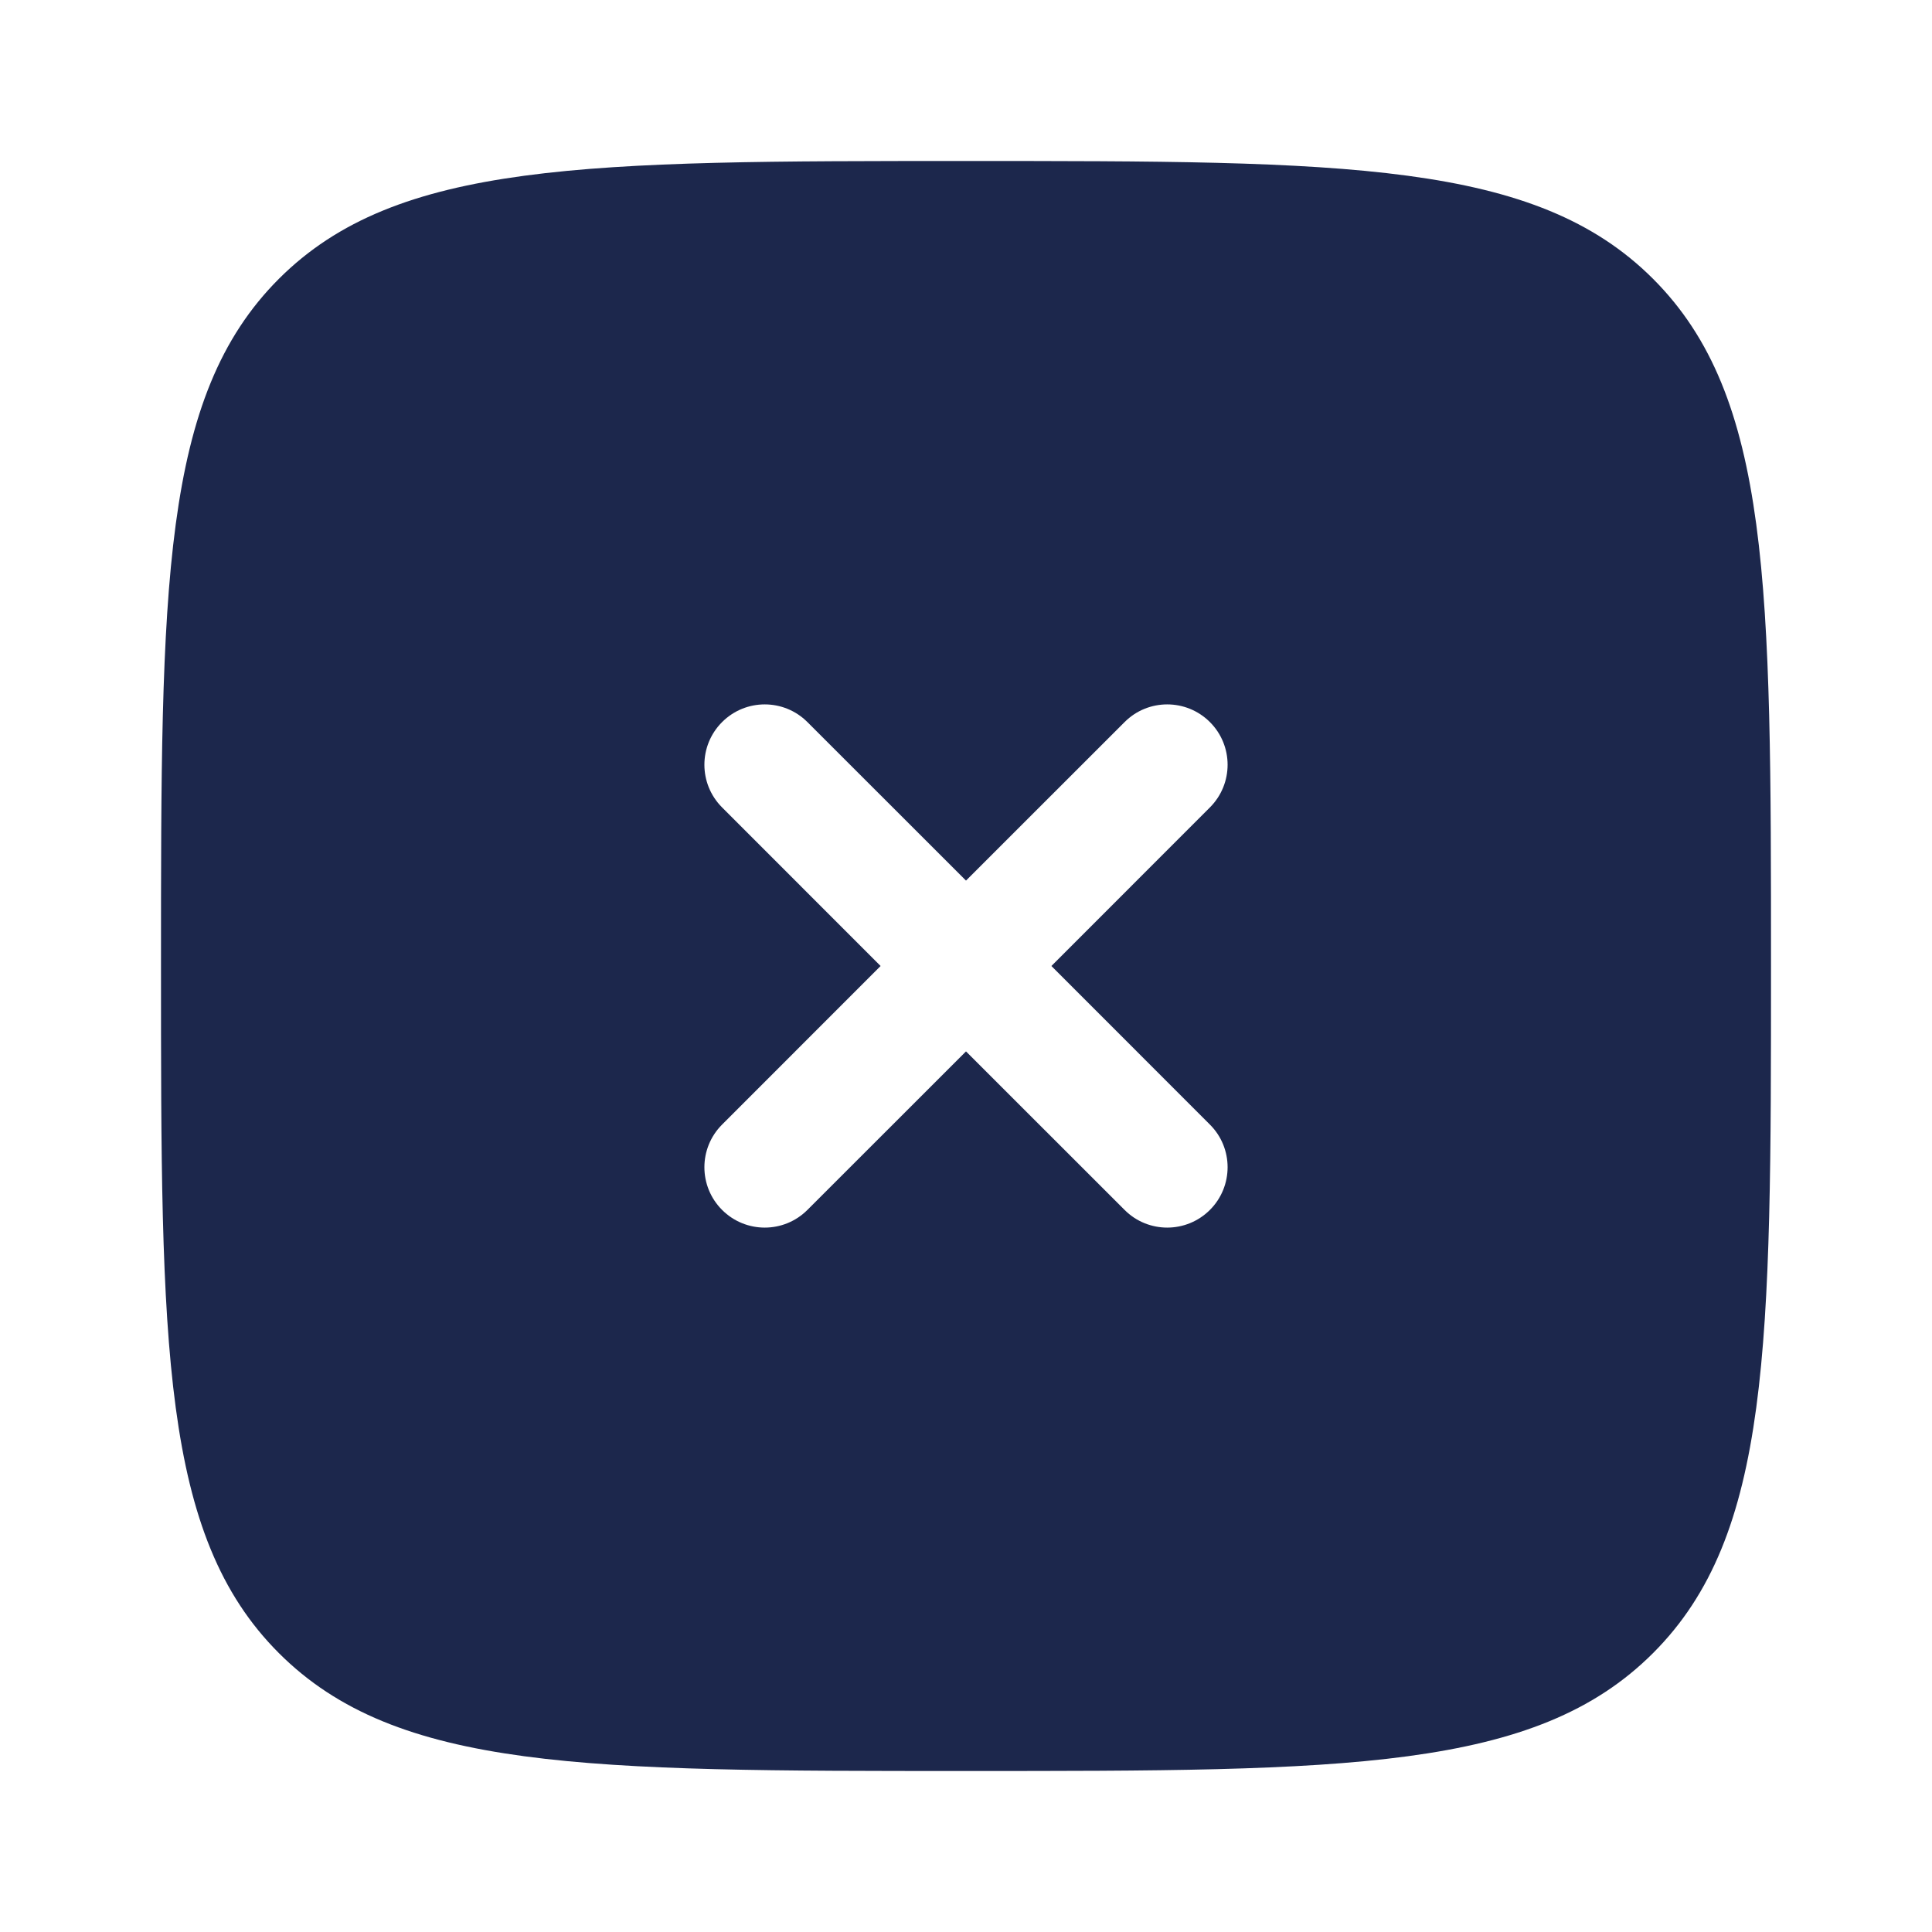
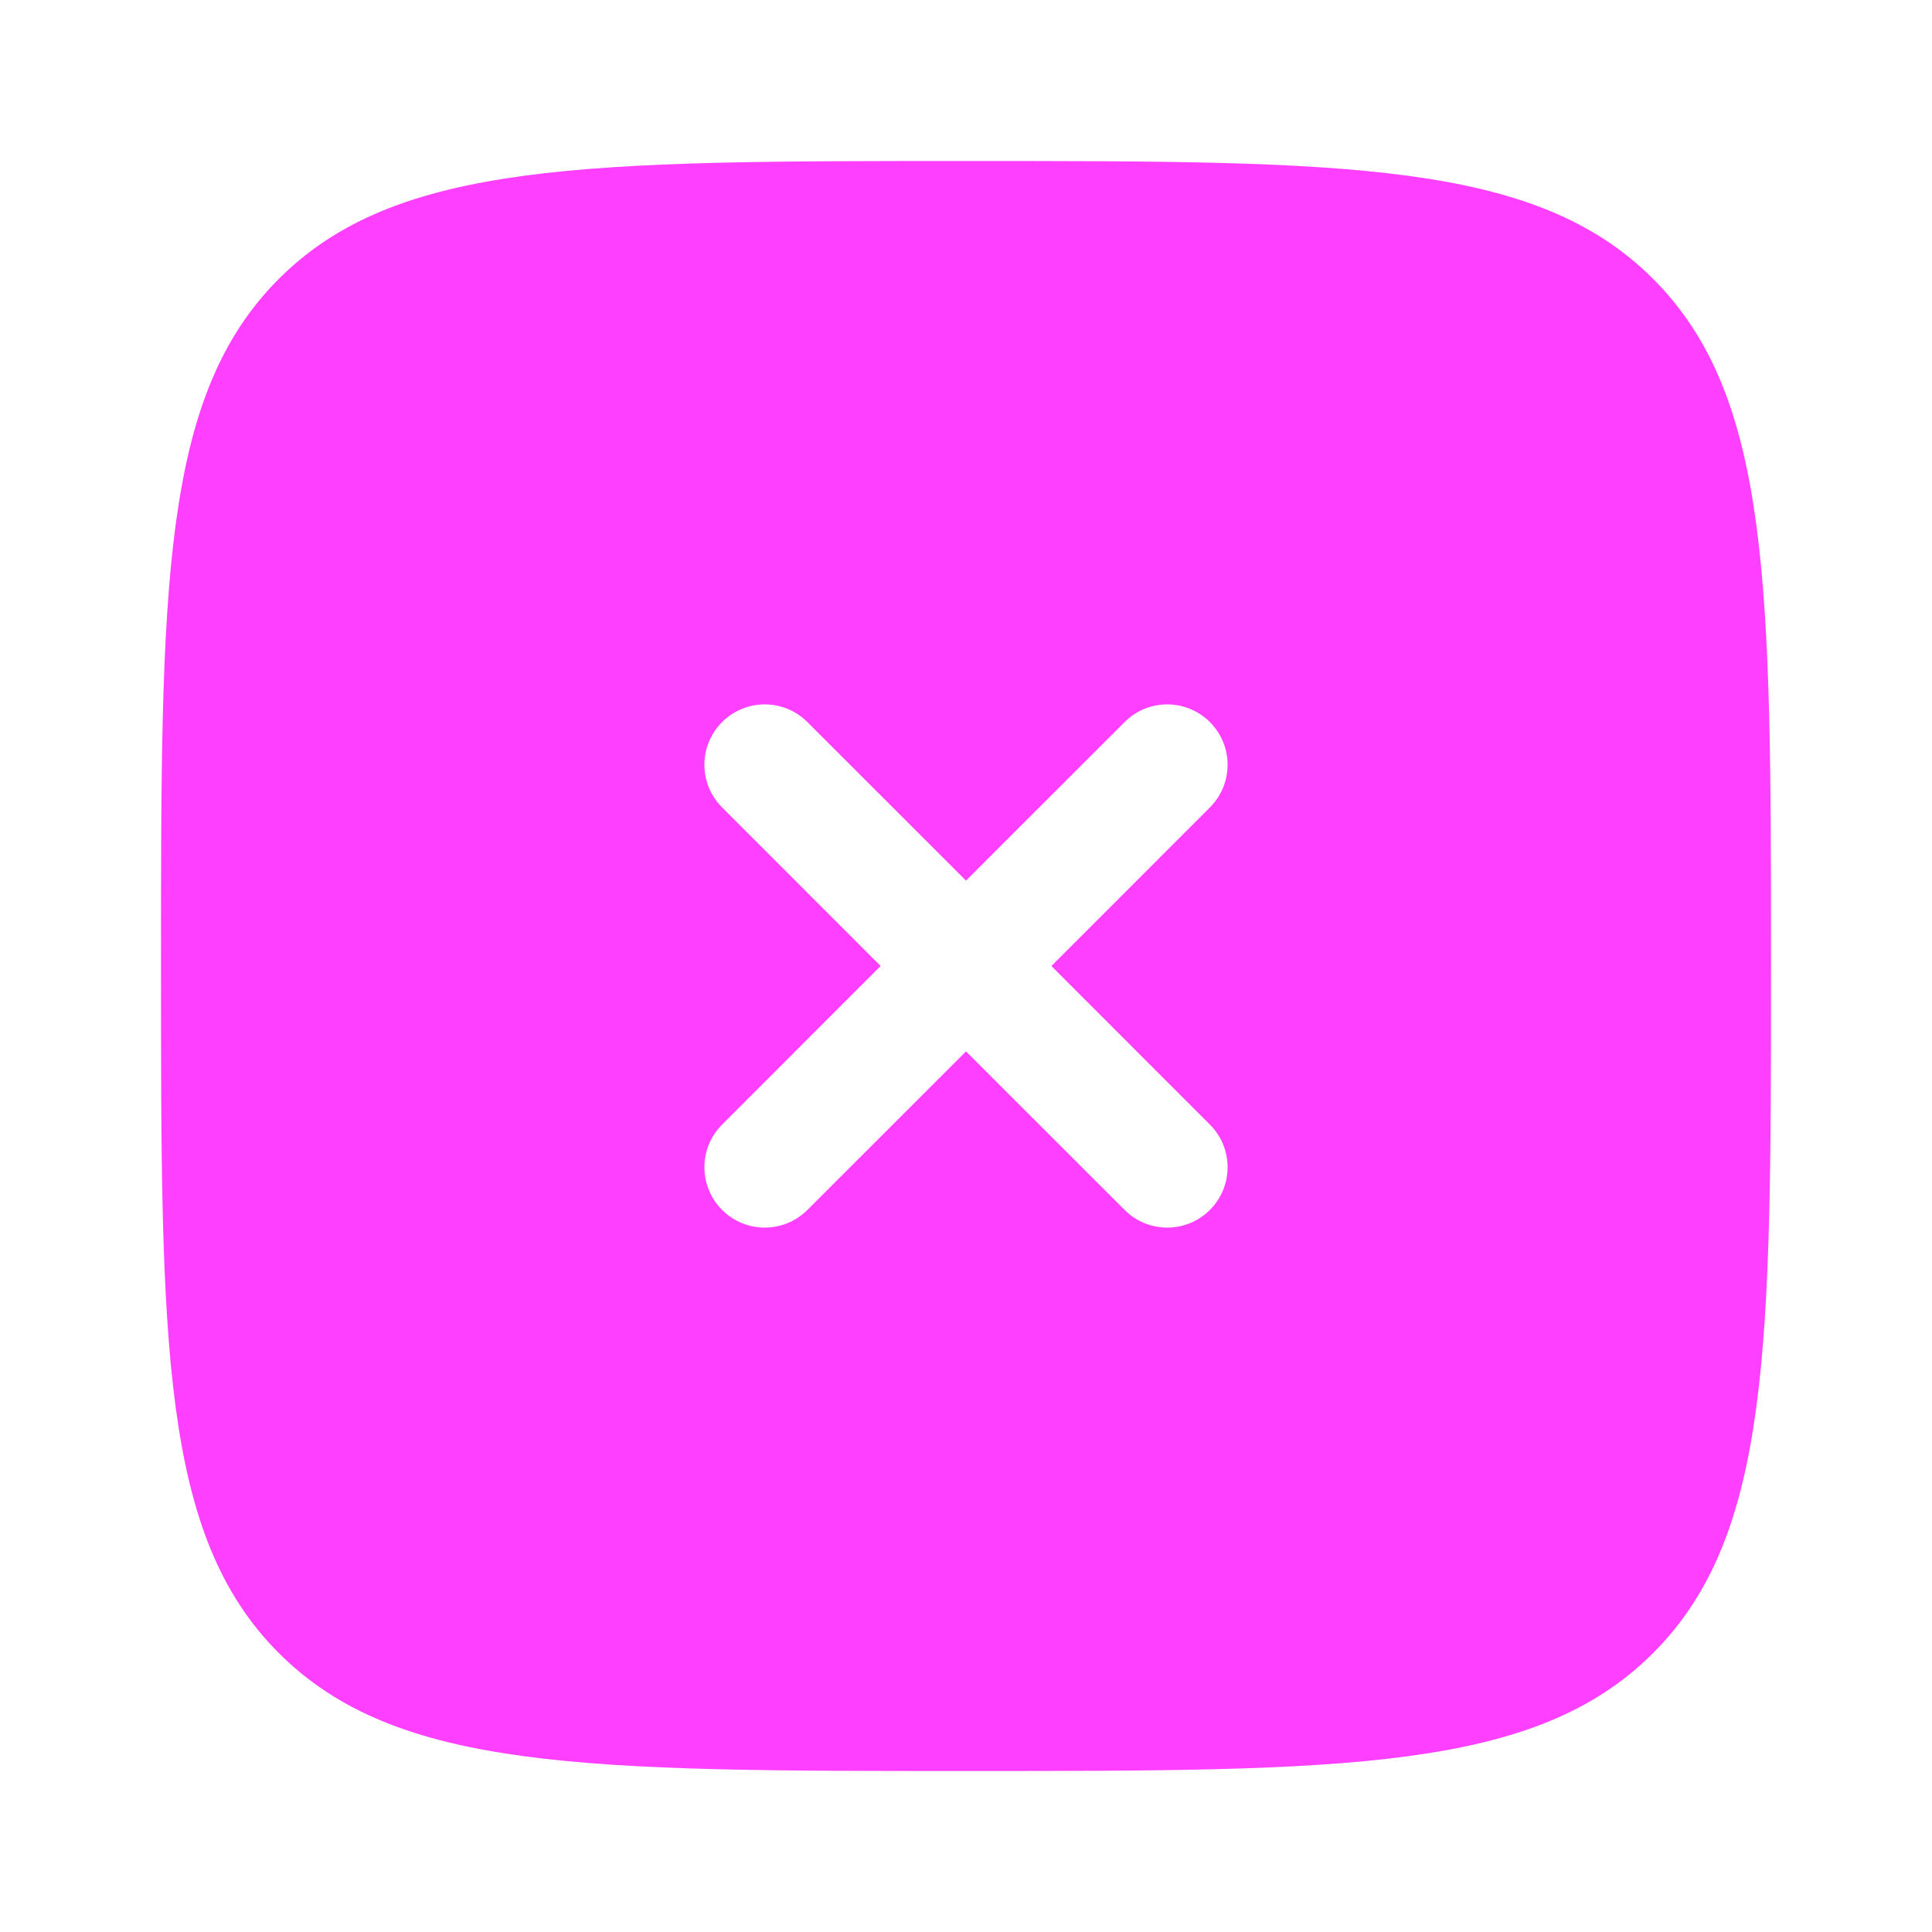
<svg xmlns="http://www.w3.org/2000/svg" width="800px" height="800px" viewBox="0 0 24 24" fill="none">
-   <path fill-rule="evenodd" clip-rule="evenodd" d="M12 22C7.286 22 4.929 22 3.464 20.535C2 19.071 2 16.714 2 12C2 7.286 2 4.929 3.464 3.464C4.929 2 7.286 2 12 2C16.714 2 19.071 2 20.535 3.464C22 4.929 22 7.286 22 12C22 16.714 22 19.071 20.535 20.535C19.071 22 16.714 22 12 22ZM8.97 8.97C9.263 8.677 9.737 8.677 10.03 8.97L12 10.939L13.97 8.97C14.262 8.677 14.737 8.677 15.03 8.97C15.323 9.263 15.323 9.737 15.03 10.03L13.061 12L15.03 13.97C15.323 14.262 15.323 14.737 15.03 15.03C14.737 15.323 14.262 15.323 13.97 15.03L12 13.061L10.03 15.03C9.737 15.323 9.263 15.323 8.97 15.03C8.677 14.737 8.677 14.263 8.97 13.97L10.939 12L8.97 10.03C8.677 9.737 8.677 9.263 8.97 8.97Z" fill="#1C274C" />
+   <path fill-rule="evenodd" clip-rule="evenodd" d="M12 22C7.286 22 4.929 22 3.464 20.535C2 19.071 2 16.714 2 12C2 7.286 2 4.929 3.464 3.464C4.929 2 7.286 2 12 2C16.714 2 19.071 2 20.535 3.464C22 4.929 22 7.286 22 12C22 16.714 22 19.071 20.535 20.535C19.071 22 16.714 22 12 22ZM8.97 8.97C9.263 8.677 9.737 8.677 10.03 8.97L12 10.939L13.97 8.97C14.262 8.677 14.737 8.677 15.03 8.97C15.323 9.263 15.323 9.737 15.03 10.03L13.061 12L15.03 13.97C15.323 14.262 15.323 14.737 15.03 15.03C14.737 15.323 14.262 15.323 13.97 15.03L12 13.061L10.03 15.03C9.737 15.323 9.263 15.323 8.97 15.03C8.677 14.737 8.677 14.263 8.97 13.97L10.939 12L8.97 10.03C8.677 9.737 8.677 9.263 8.97 8.97Z" fill="#ff3fff" />
</svg>
